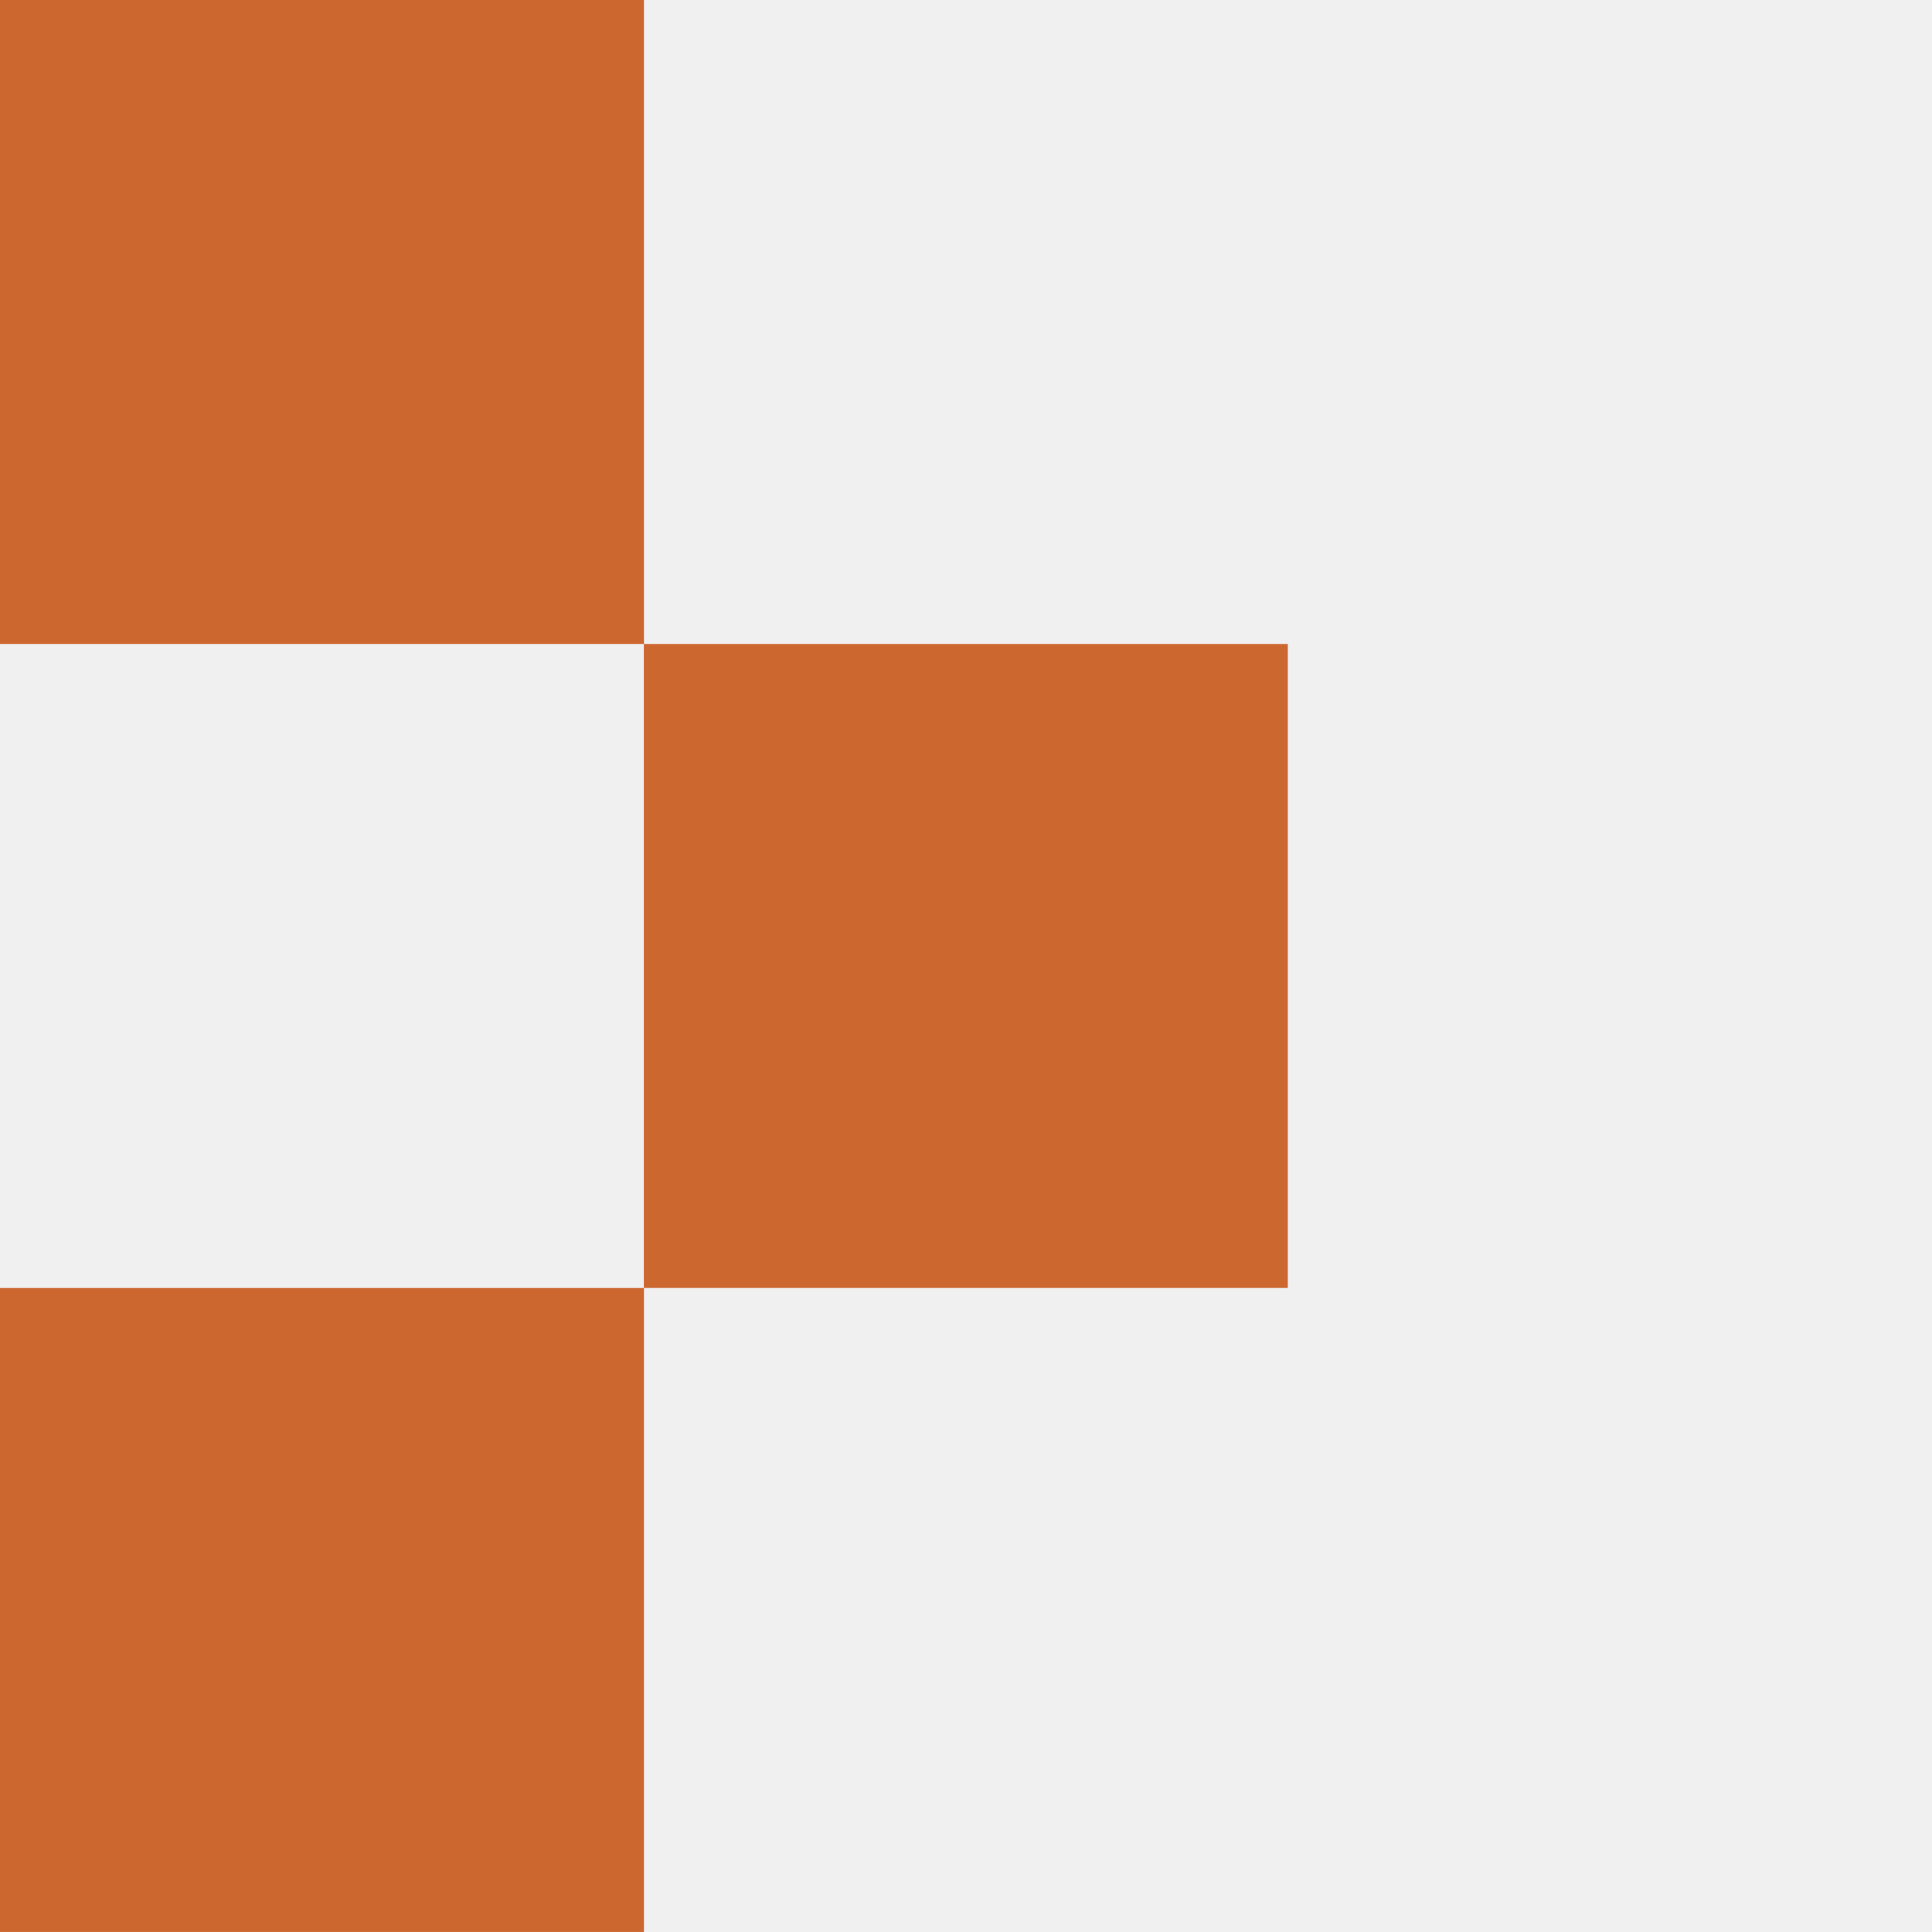
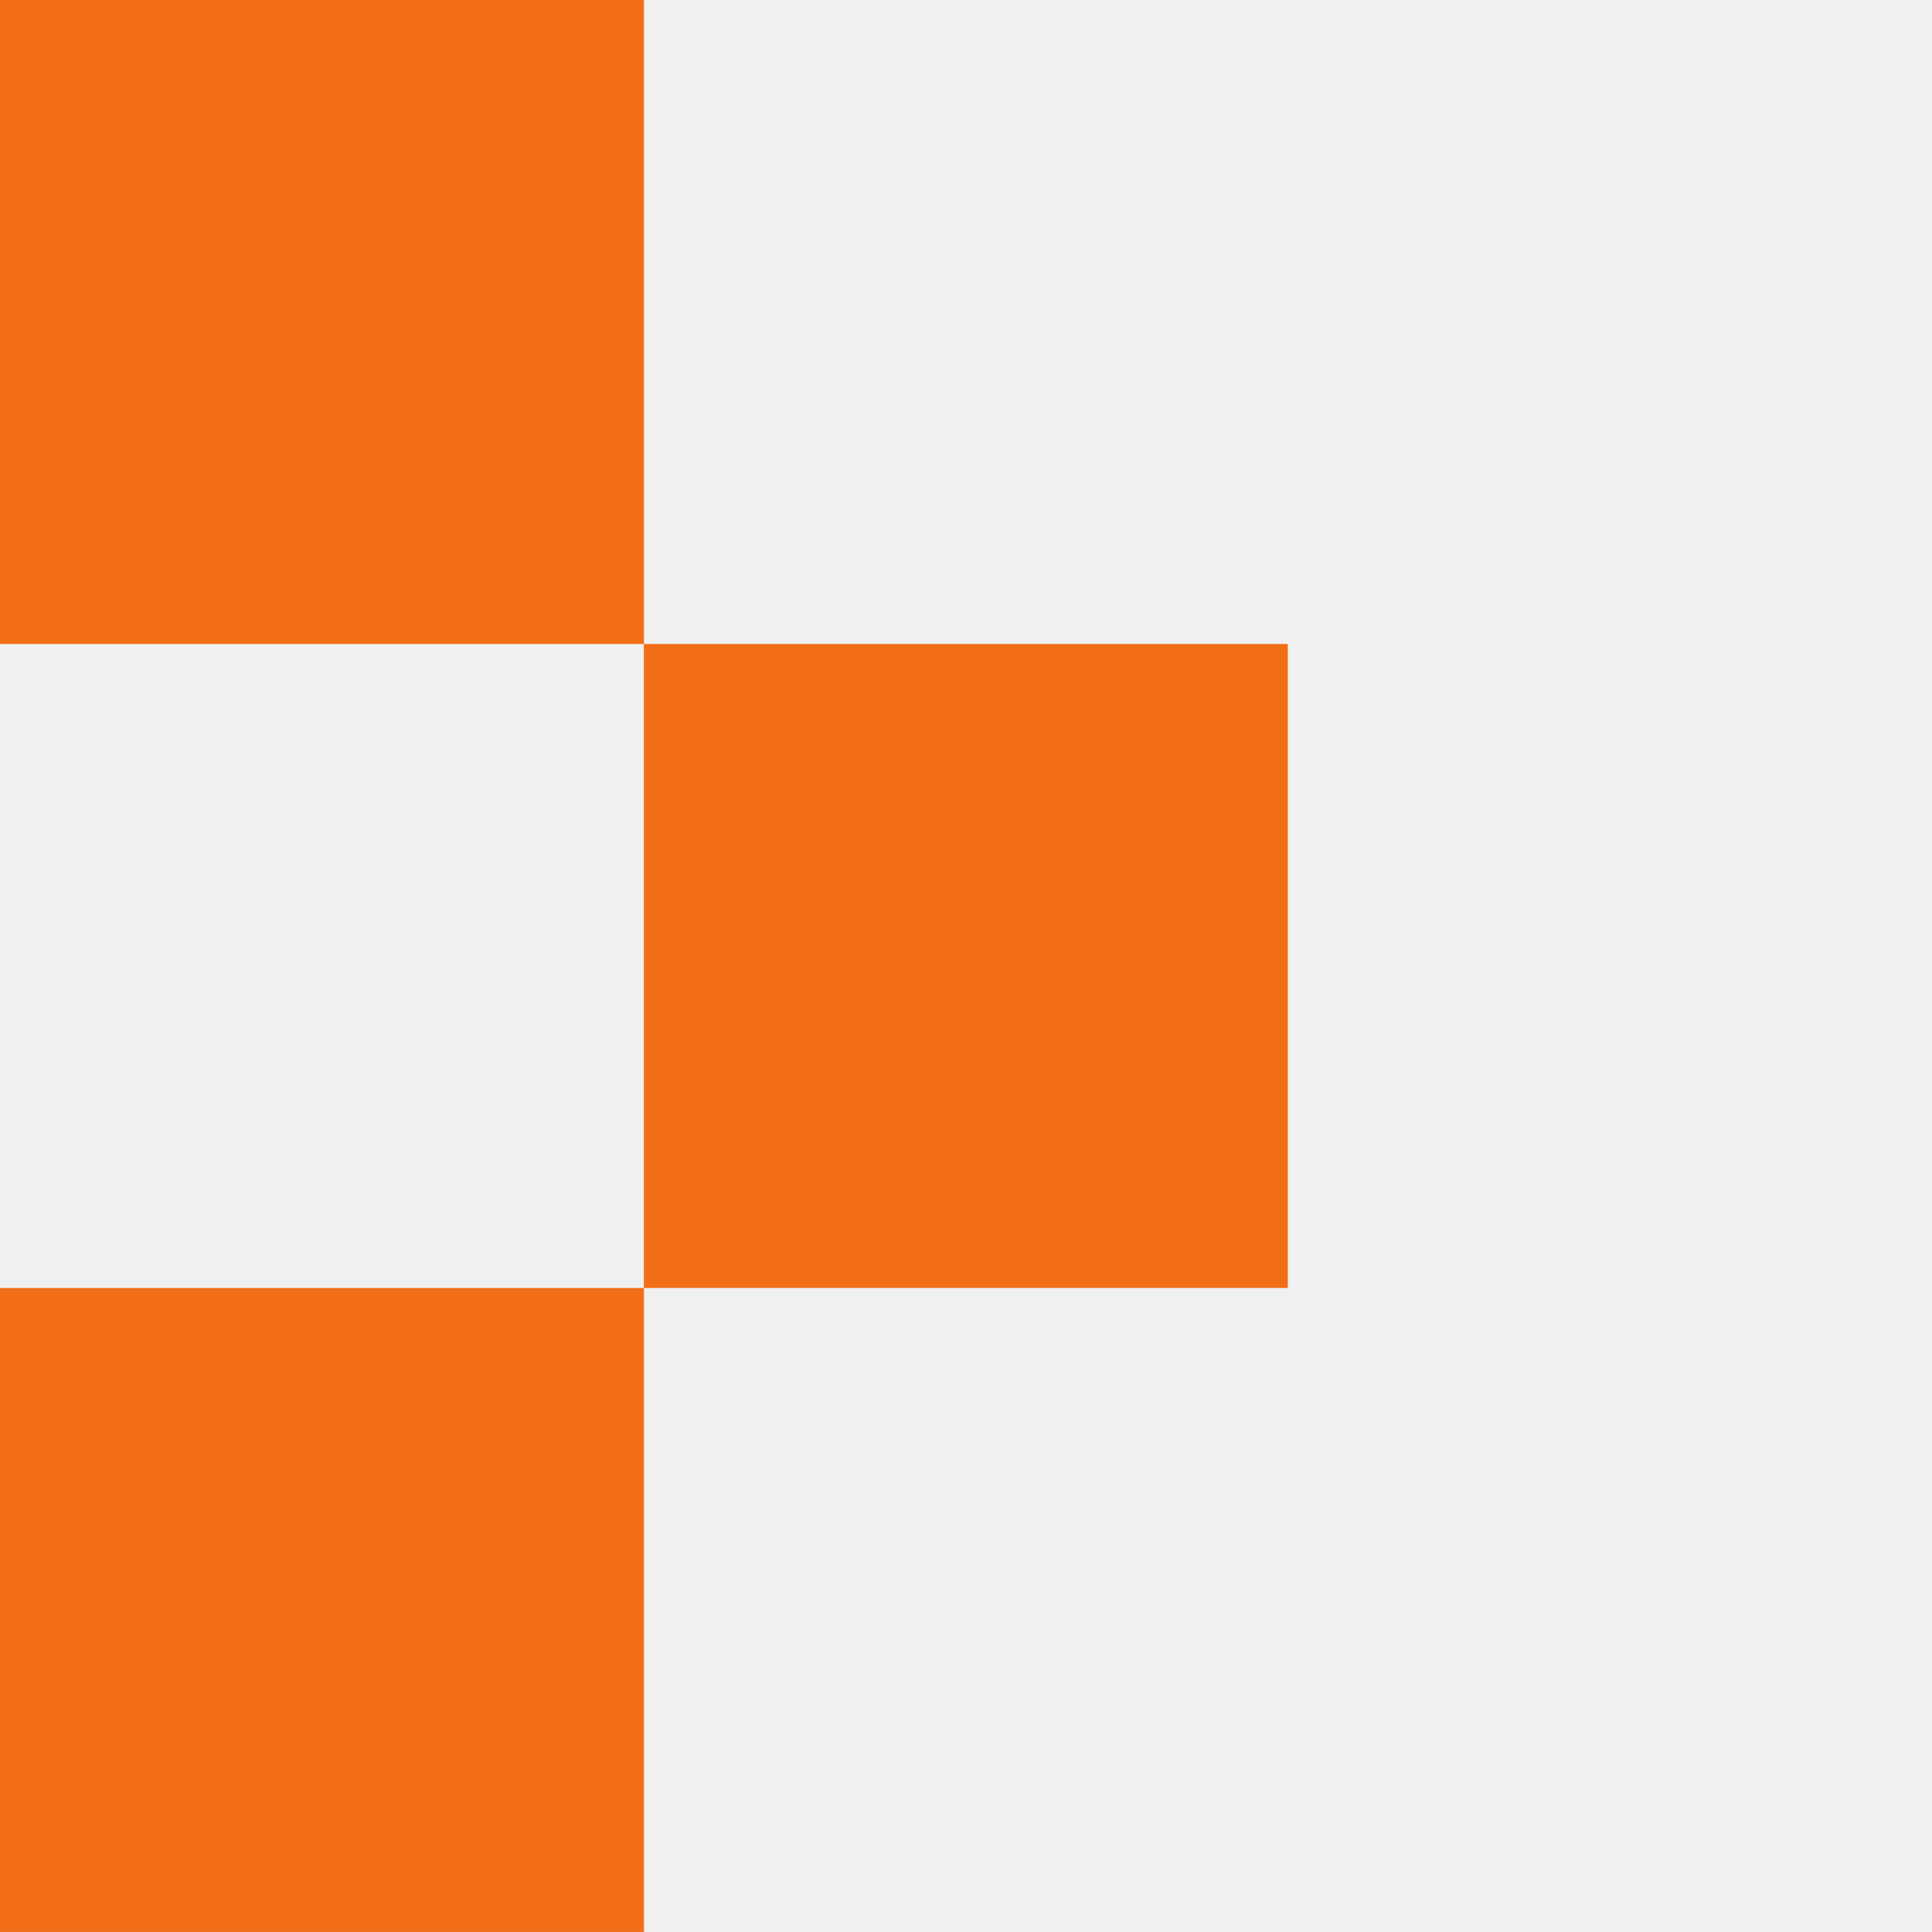
<svg xmlns="http://www.w3.org/2000/svg" width="16" height="16" viewBox="0 0 16 16" fill="none">
  <g clip-path="url(#clip0_264_5342)">
-     <rect width="5.333" height="5.333" fill="#CD6730" />
-     <rect width="5.333" height="5.333" transform="translate(5.33203 5.33325)" fill="#CD6730" />
-     <rect width="5.333" height="5.333" transform="translate(0 10.6667)" fill="#CD6730" />
+     <rect width="5.333" height="5.333" fill="#F26E16" />
+     <rect width="5.333" height="5.333" transform="translate(5.33203 5.33325)" fill="#F26E16" />
+     <rect width="5.333" height="5.333" transform="translate(0 10.6667)" fill="#F26E16" />
  </g>
  <defs>
    <clipPath id="clip0_264_5342">
      <rect width="16" height="16" fill="white" />
    </clipPath>
  </defs>
</svg>
